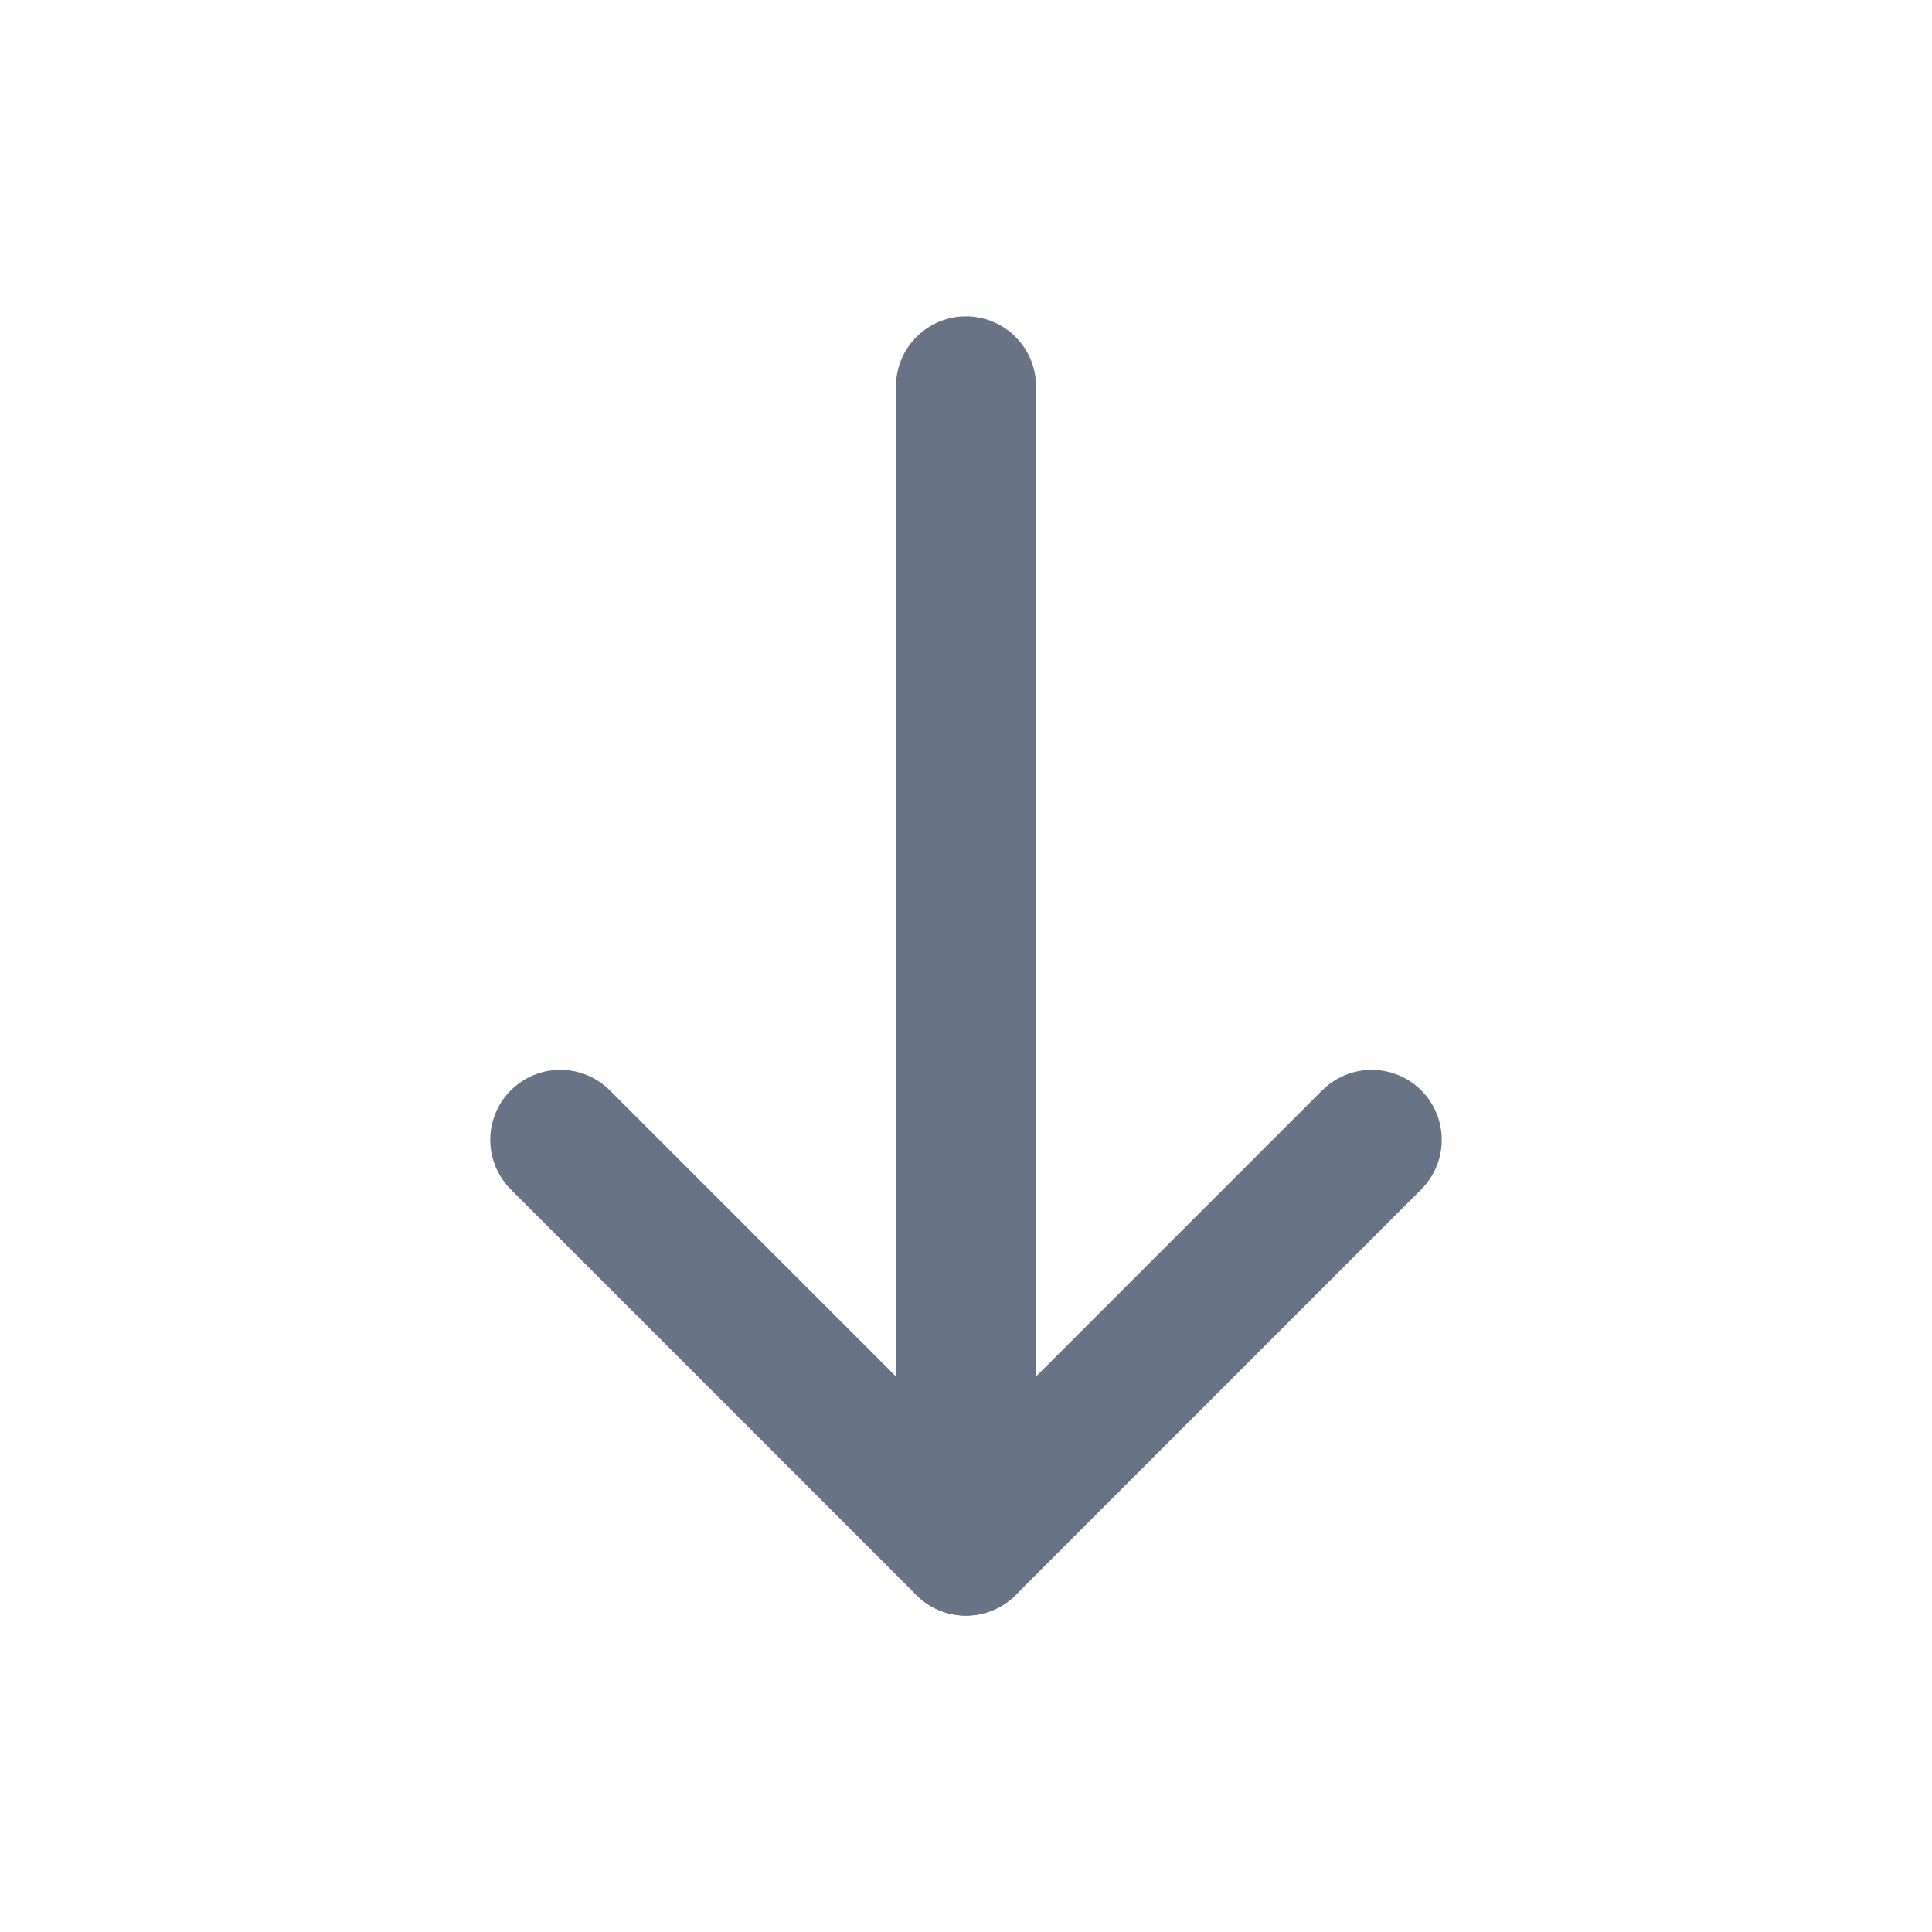
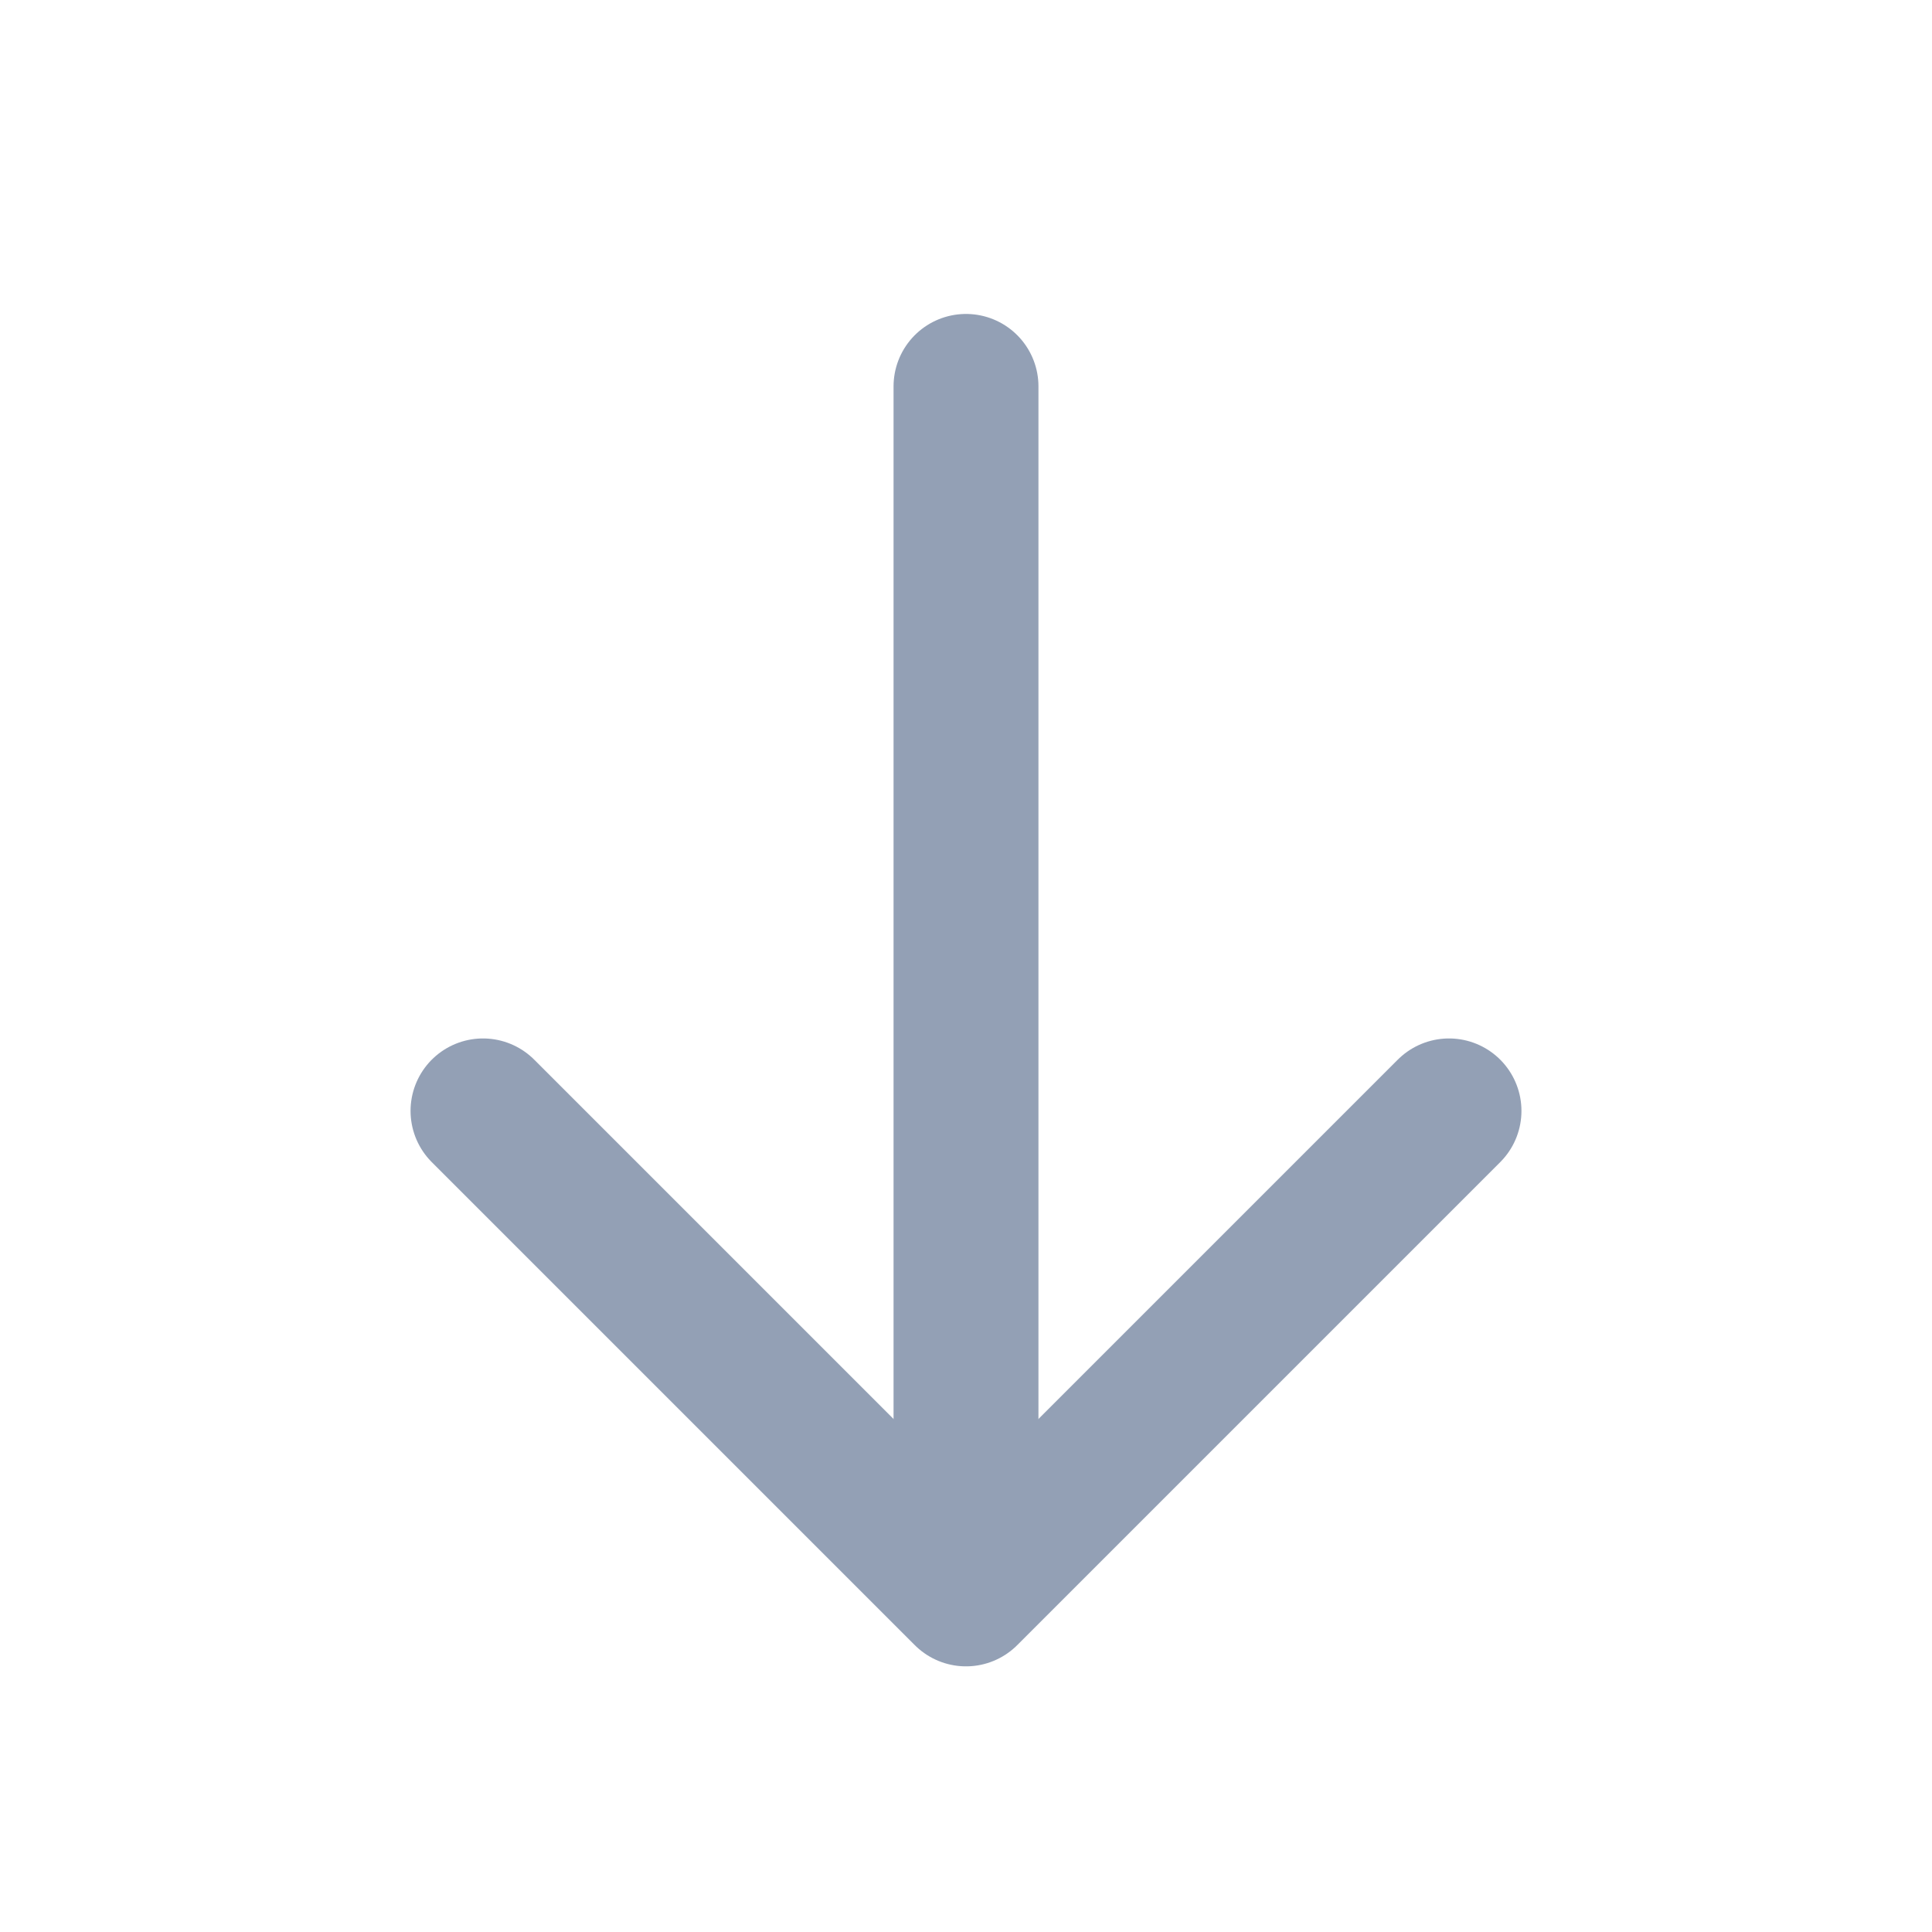
- <svg xmlns="http://www.w3.org/2000/svg" viewBox="0 0 20 20" fill="none" stroke="#687385" stroke-width="1.45" stroke-linecap="round" stroke-linejoin="round">
+ <svg xmlns="http://www.w3.org/2000/svg" viewBox="0 0 20 20" fill="none" stroke="#93A0B5" stroke-width="1.5" stroke-linecap="round" stroke-linejoin="round">
  <path d="M10 4v12" />
-   <path d="m5.8 11.8 4.2 4.2 4.2-4.2" />
+   <path d="M5 11.5l5 5 5-5" />
</svg>
